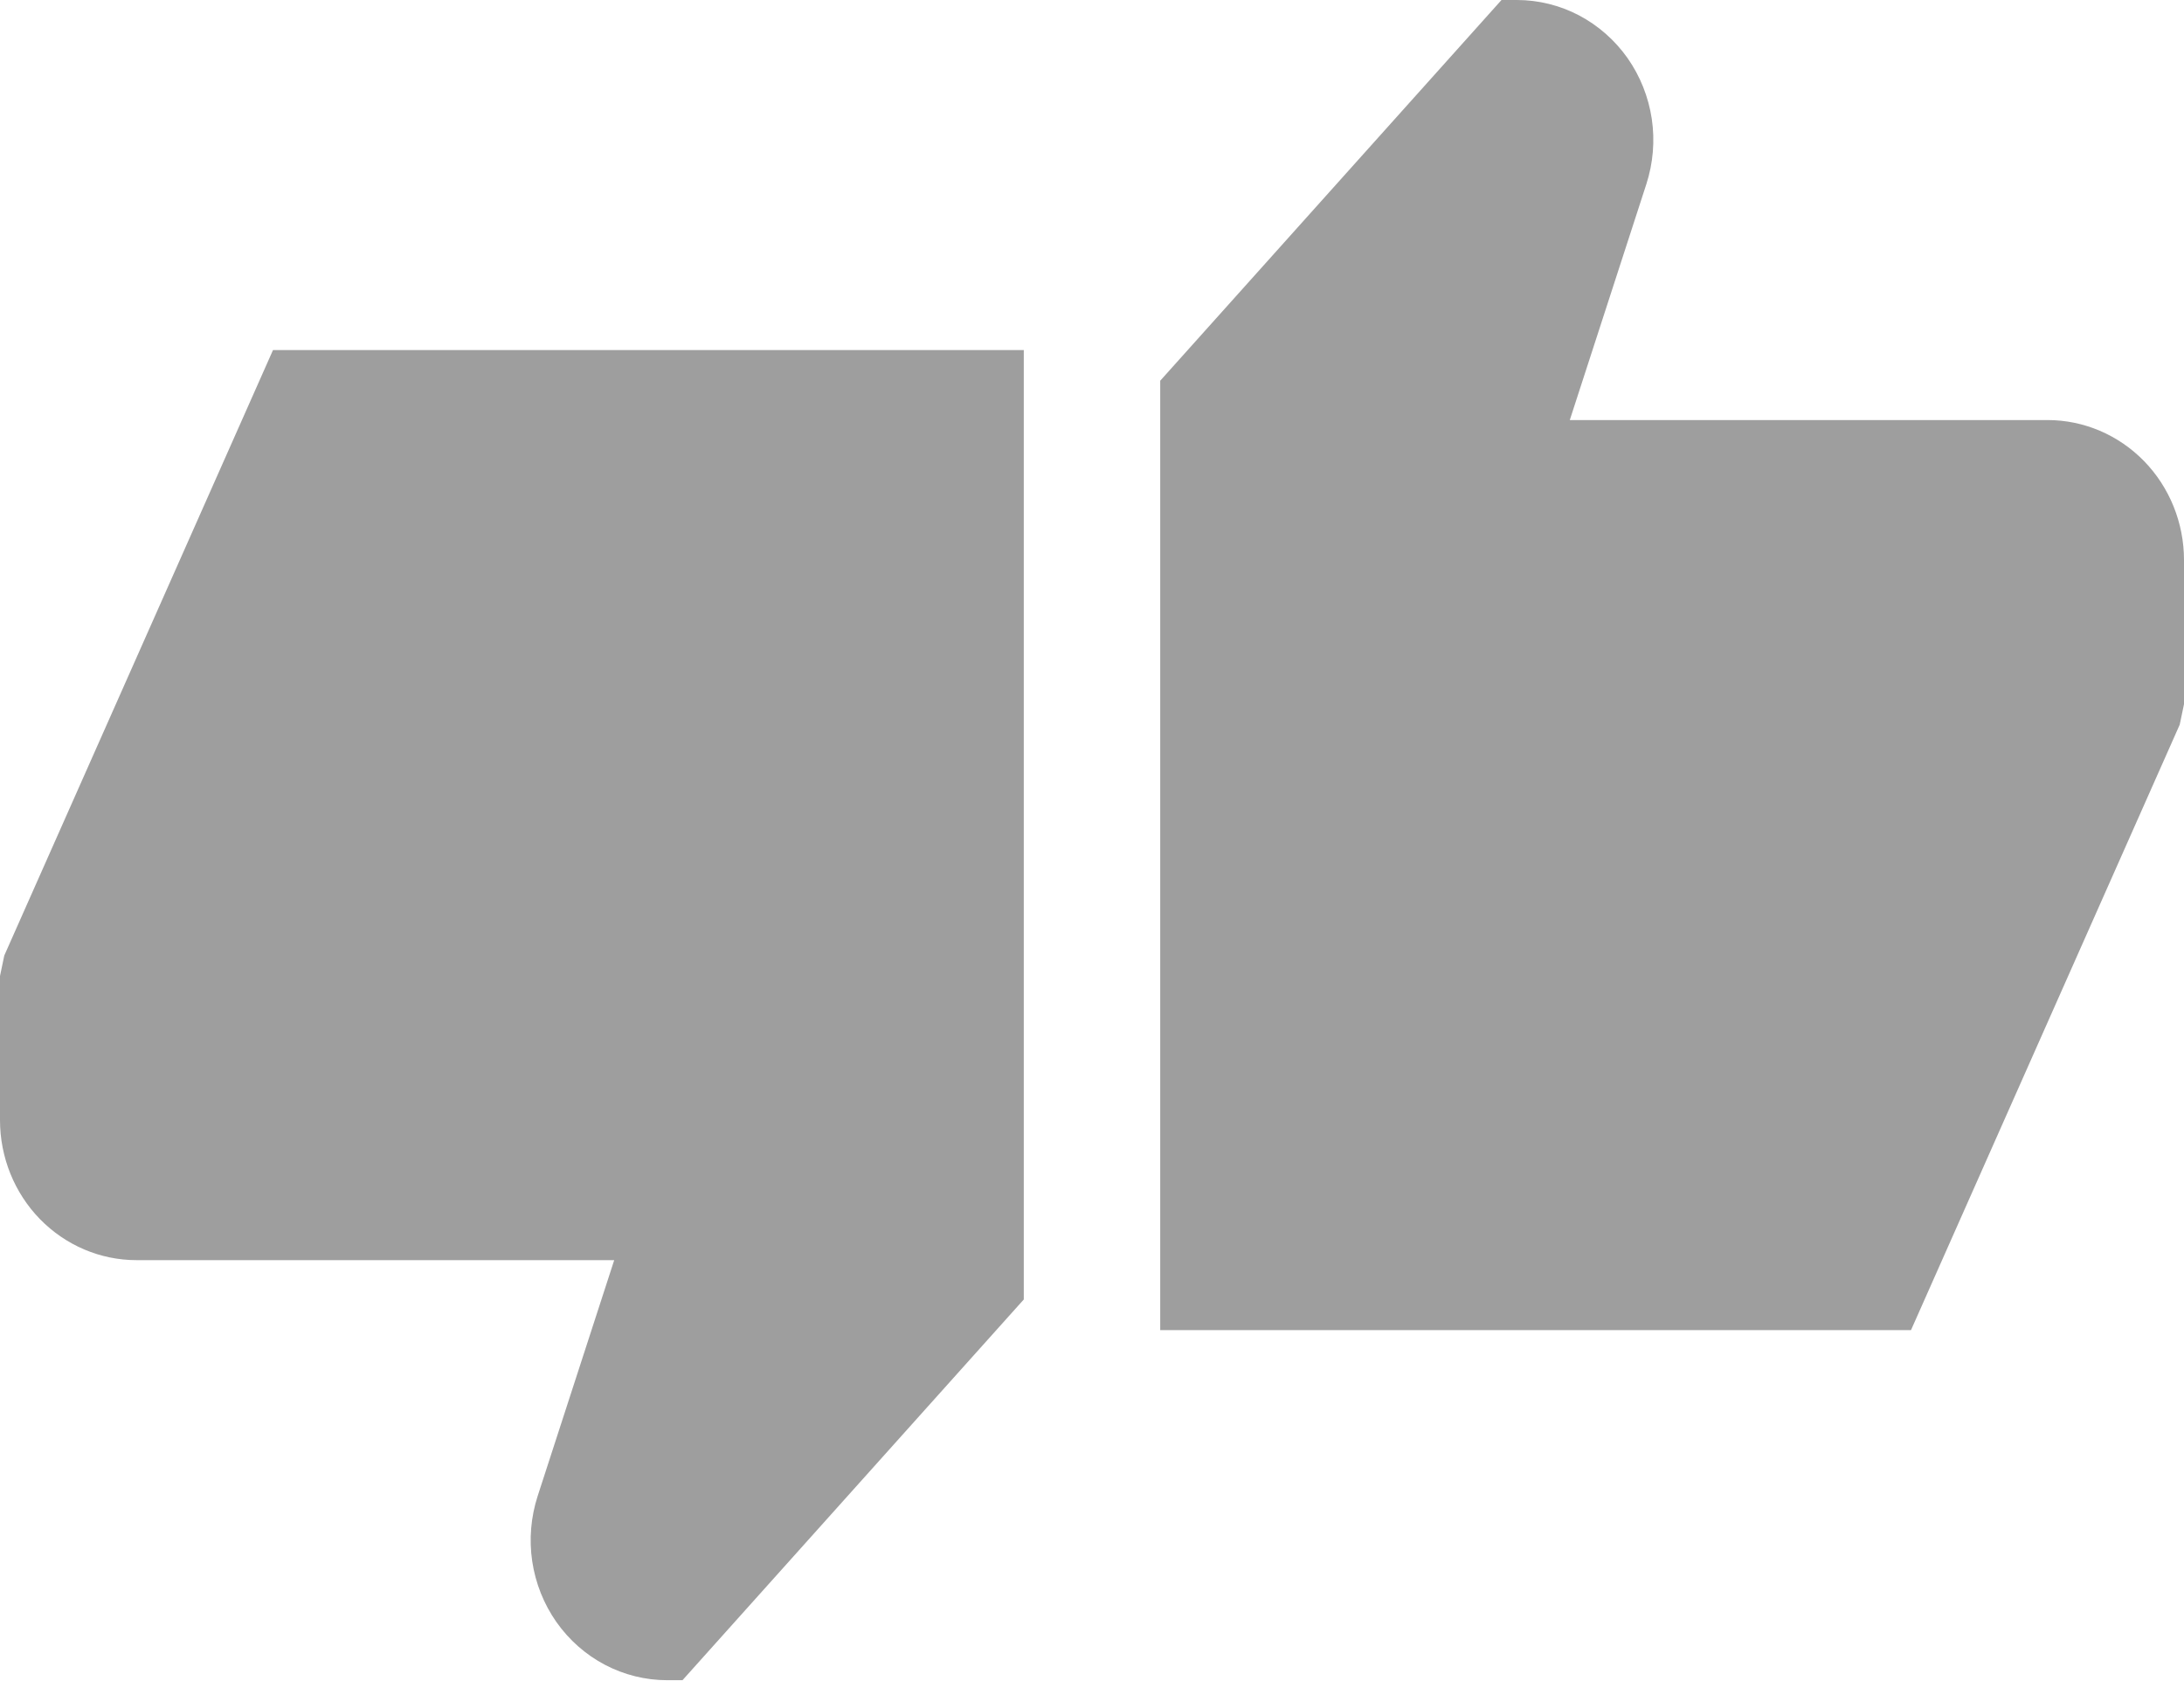
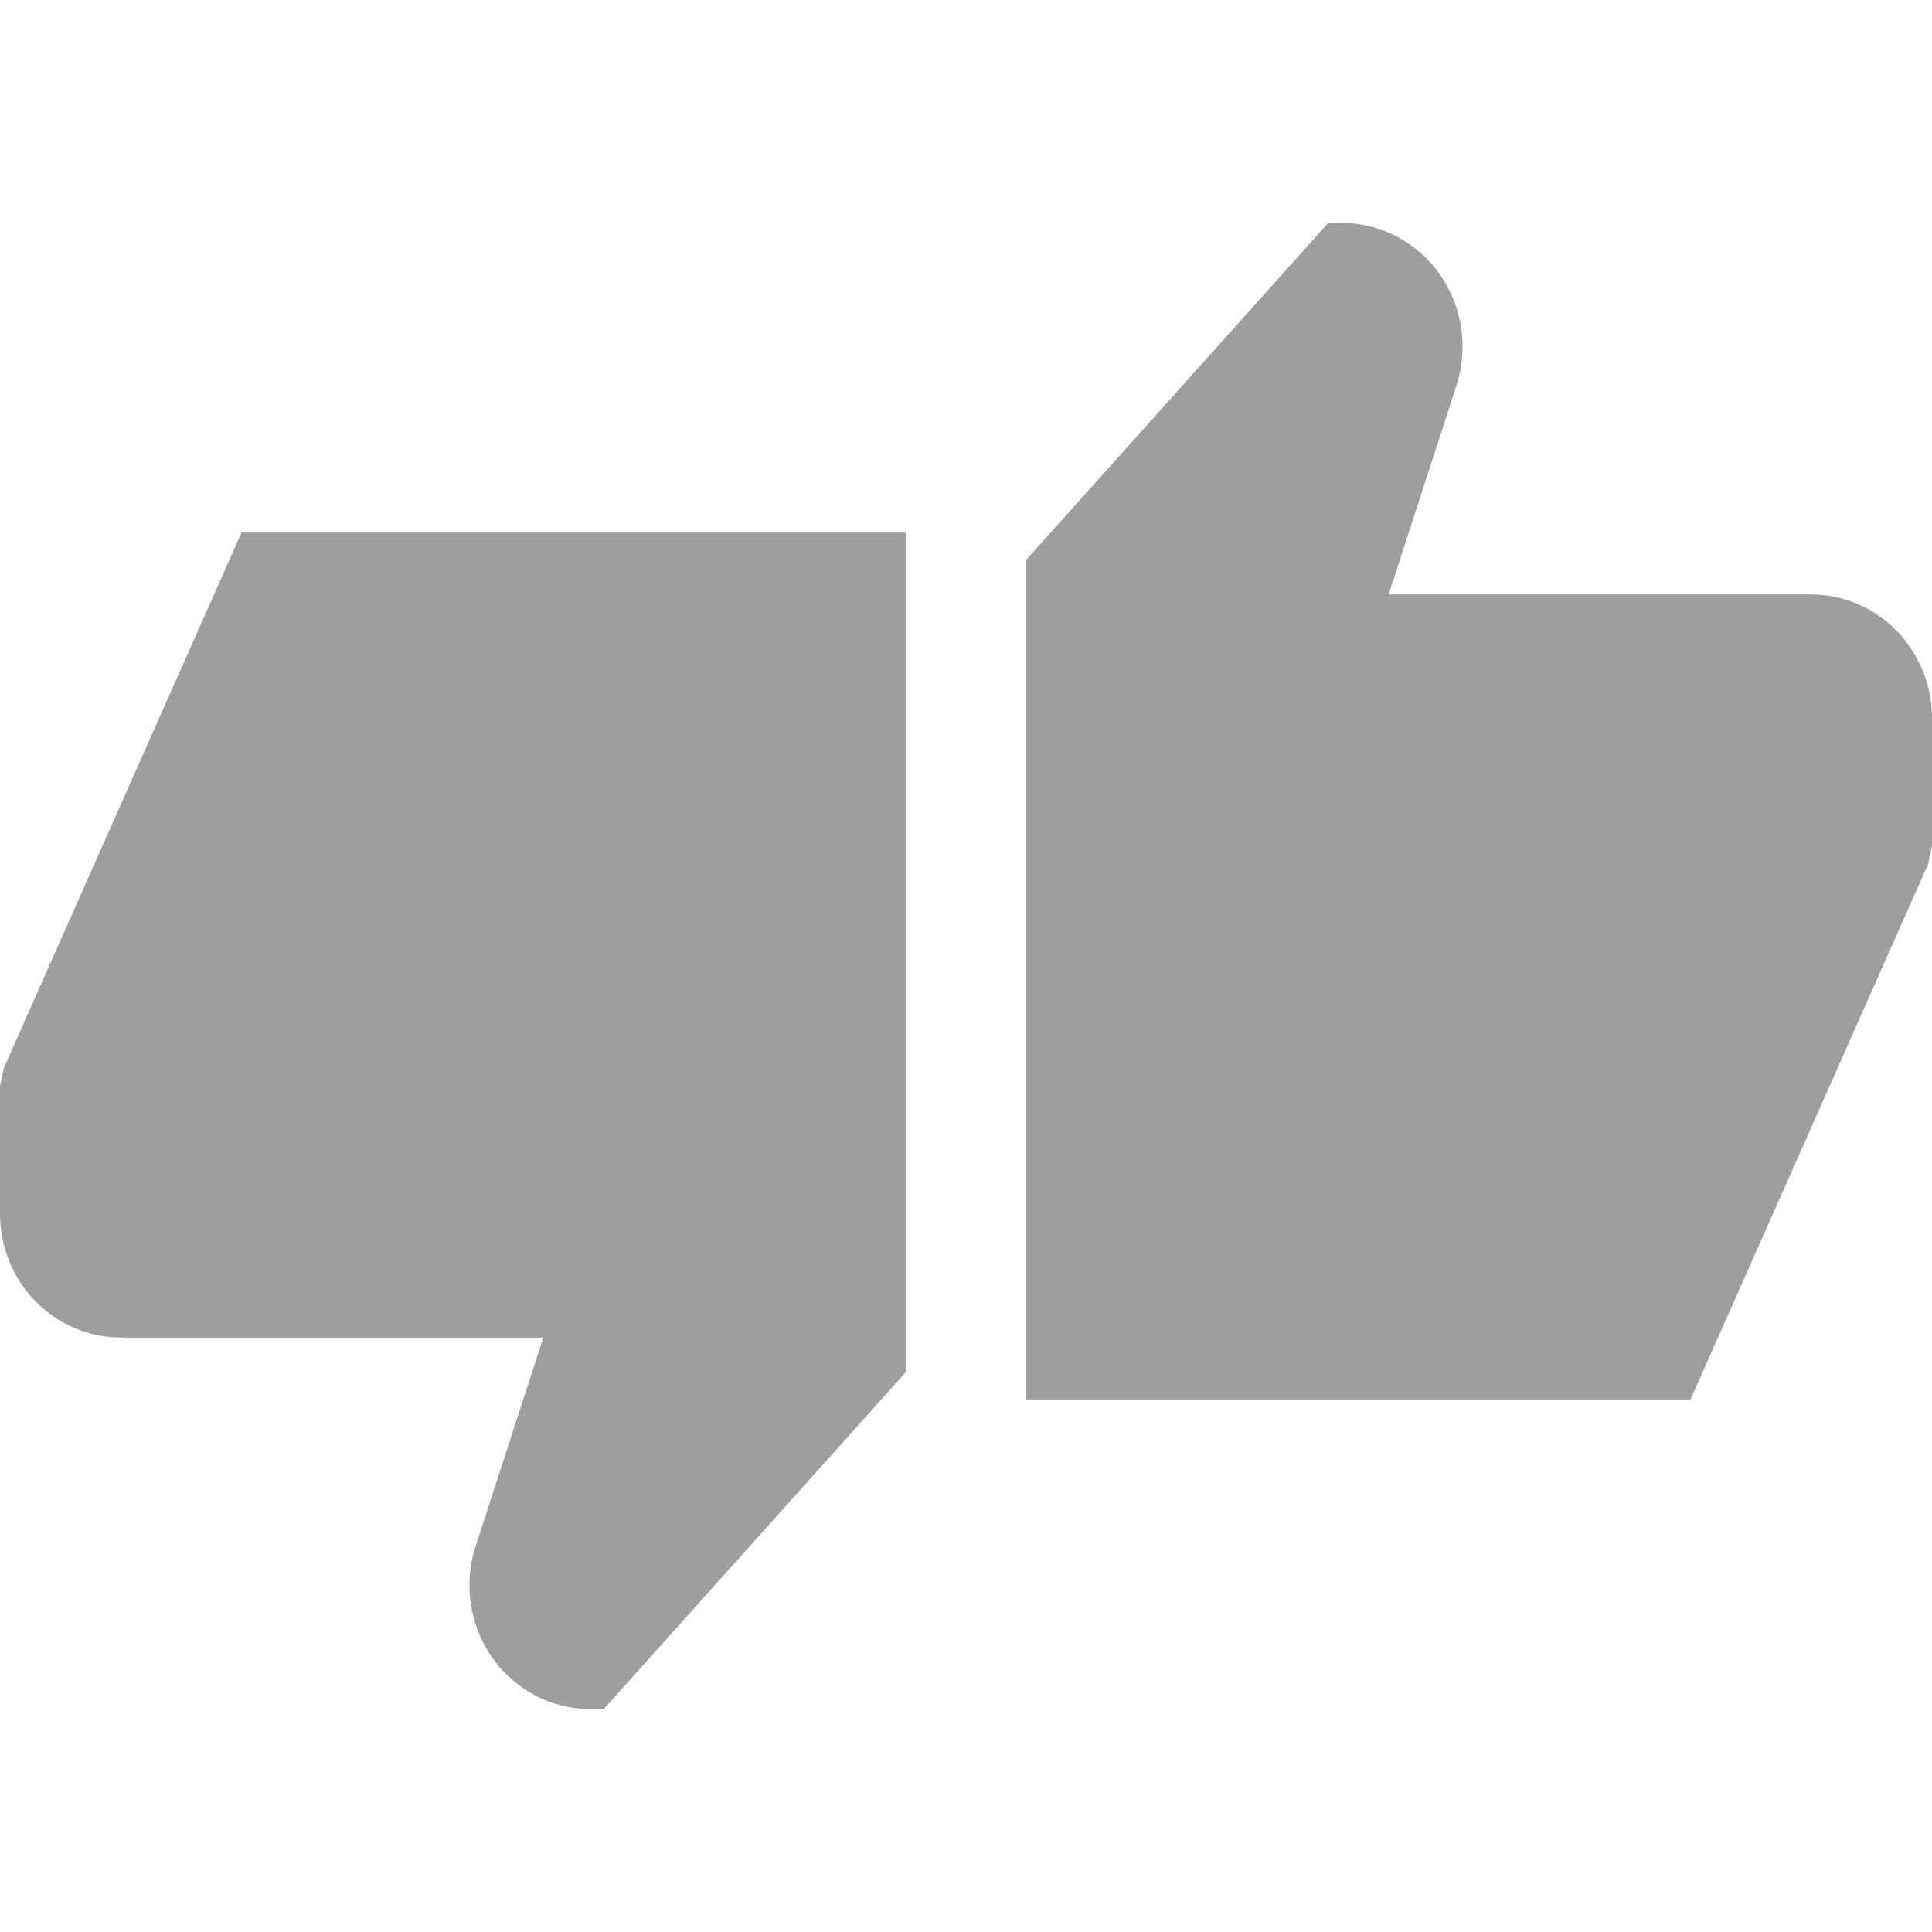
- <svg xmlns="http://www.w3.org/2000/svg" width="26" height="20" viewBox="0 0 26 20" fill="none">
+ <svg xmlns="http://www.w3.org/2000/svg" width="19" height="19" viewBox="0 0 26 20" fill="none">
  <path d="M1.625 15H7.312L6.401 17.807C6.32 18.057 6.297 18.324 6.336 18.585C6.375 18.846 6.474 19.094 6.624 19.308C6.775 19.522 6.973 19.697 7.202 19.817C7.431 19.937 7.685 20 7.942 20H8.125L12.188 15.468V4.167H3.25L0.051 11.374L0 11.618V13.333C0 13.775 0.171 14.199 0.476 14.512C0.781 14.824 1.194 15 1.625 15Z" fill="#9E9E9E" />
  <path d="M24.375 5L18.688 5L19.599 2.193C19.68 1.943 19.703 1.676 19.664 1.415C19.625 1.154 19.526 0.906 19.376 0.692C19.225 0.478 19.027 0.304 18.798 0.183C18.569 0.063 18.315 7.9844e-05 18.058 1.12025e-05L17.875 1.12189e-05L13.812 4.532L13.812 15.833L22.75 15.833L25.949 8.626L26 8.382L26 6.667C26 6.225 25.829 5.801 25.524 5.488C25.219 5.176 24.806 5 24.375 5Z" fill="#9E9E9E" />
</svg>
